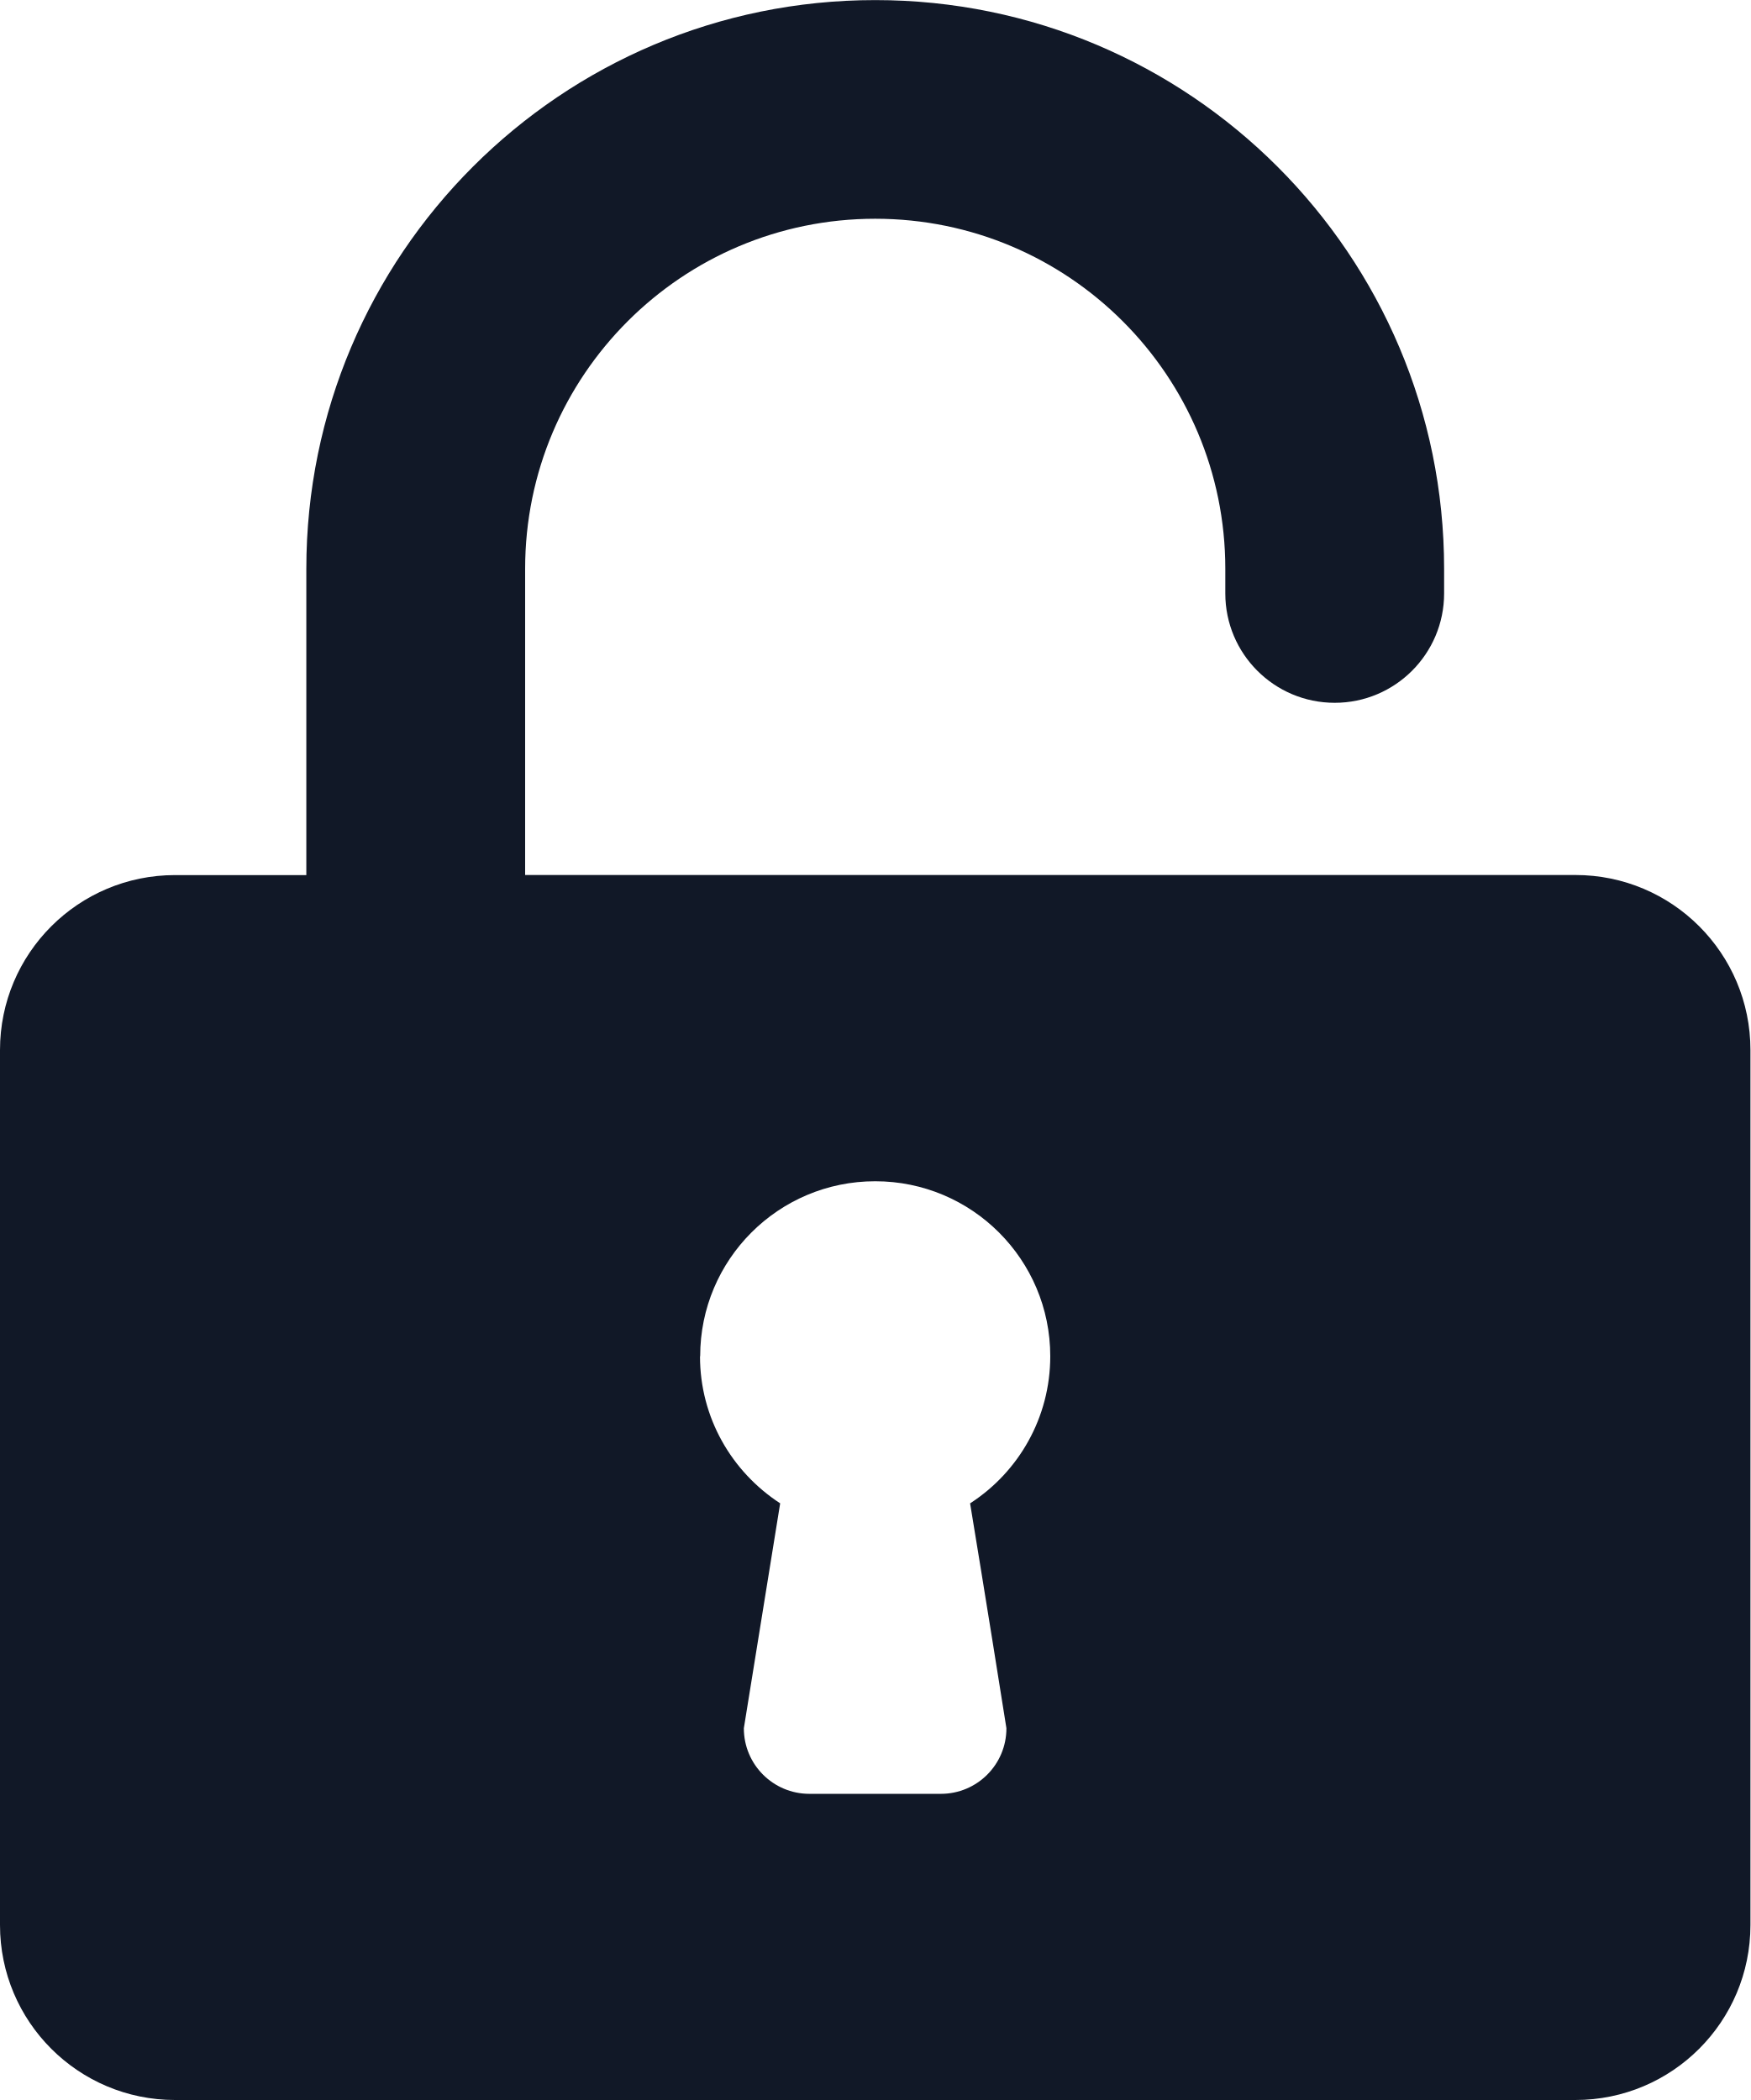
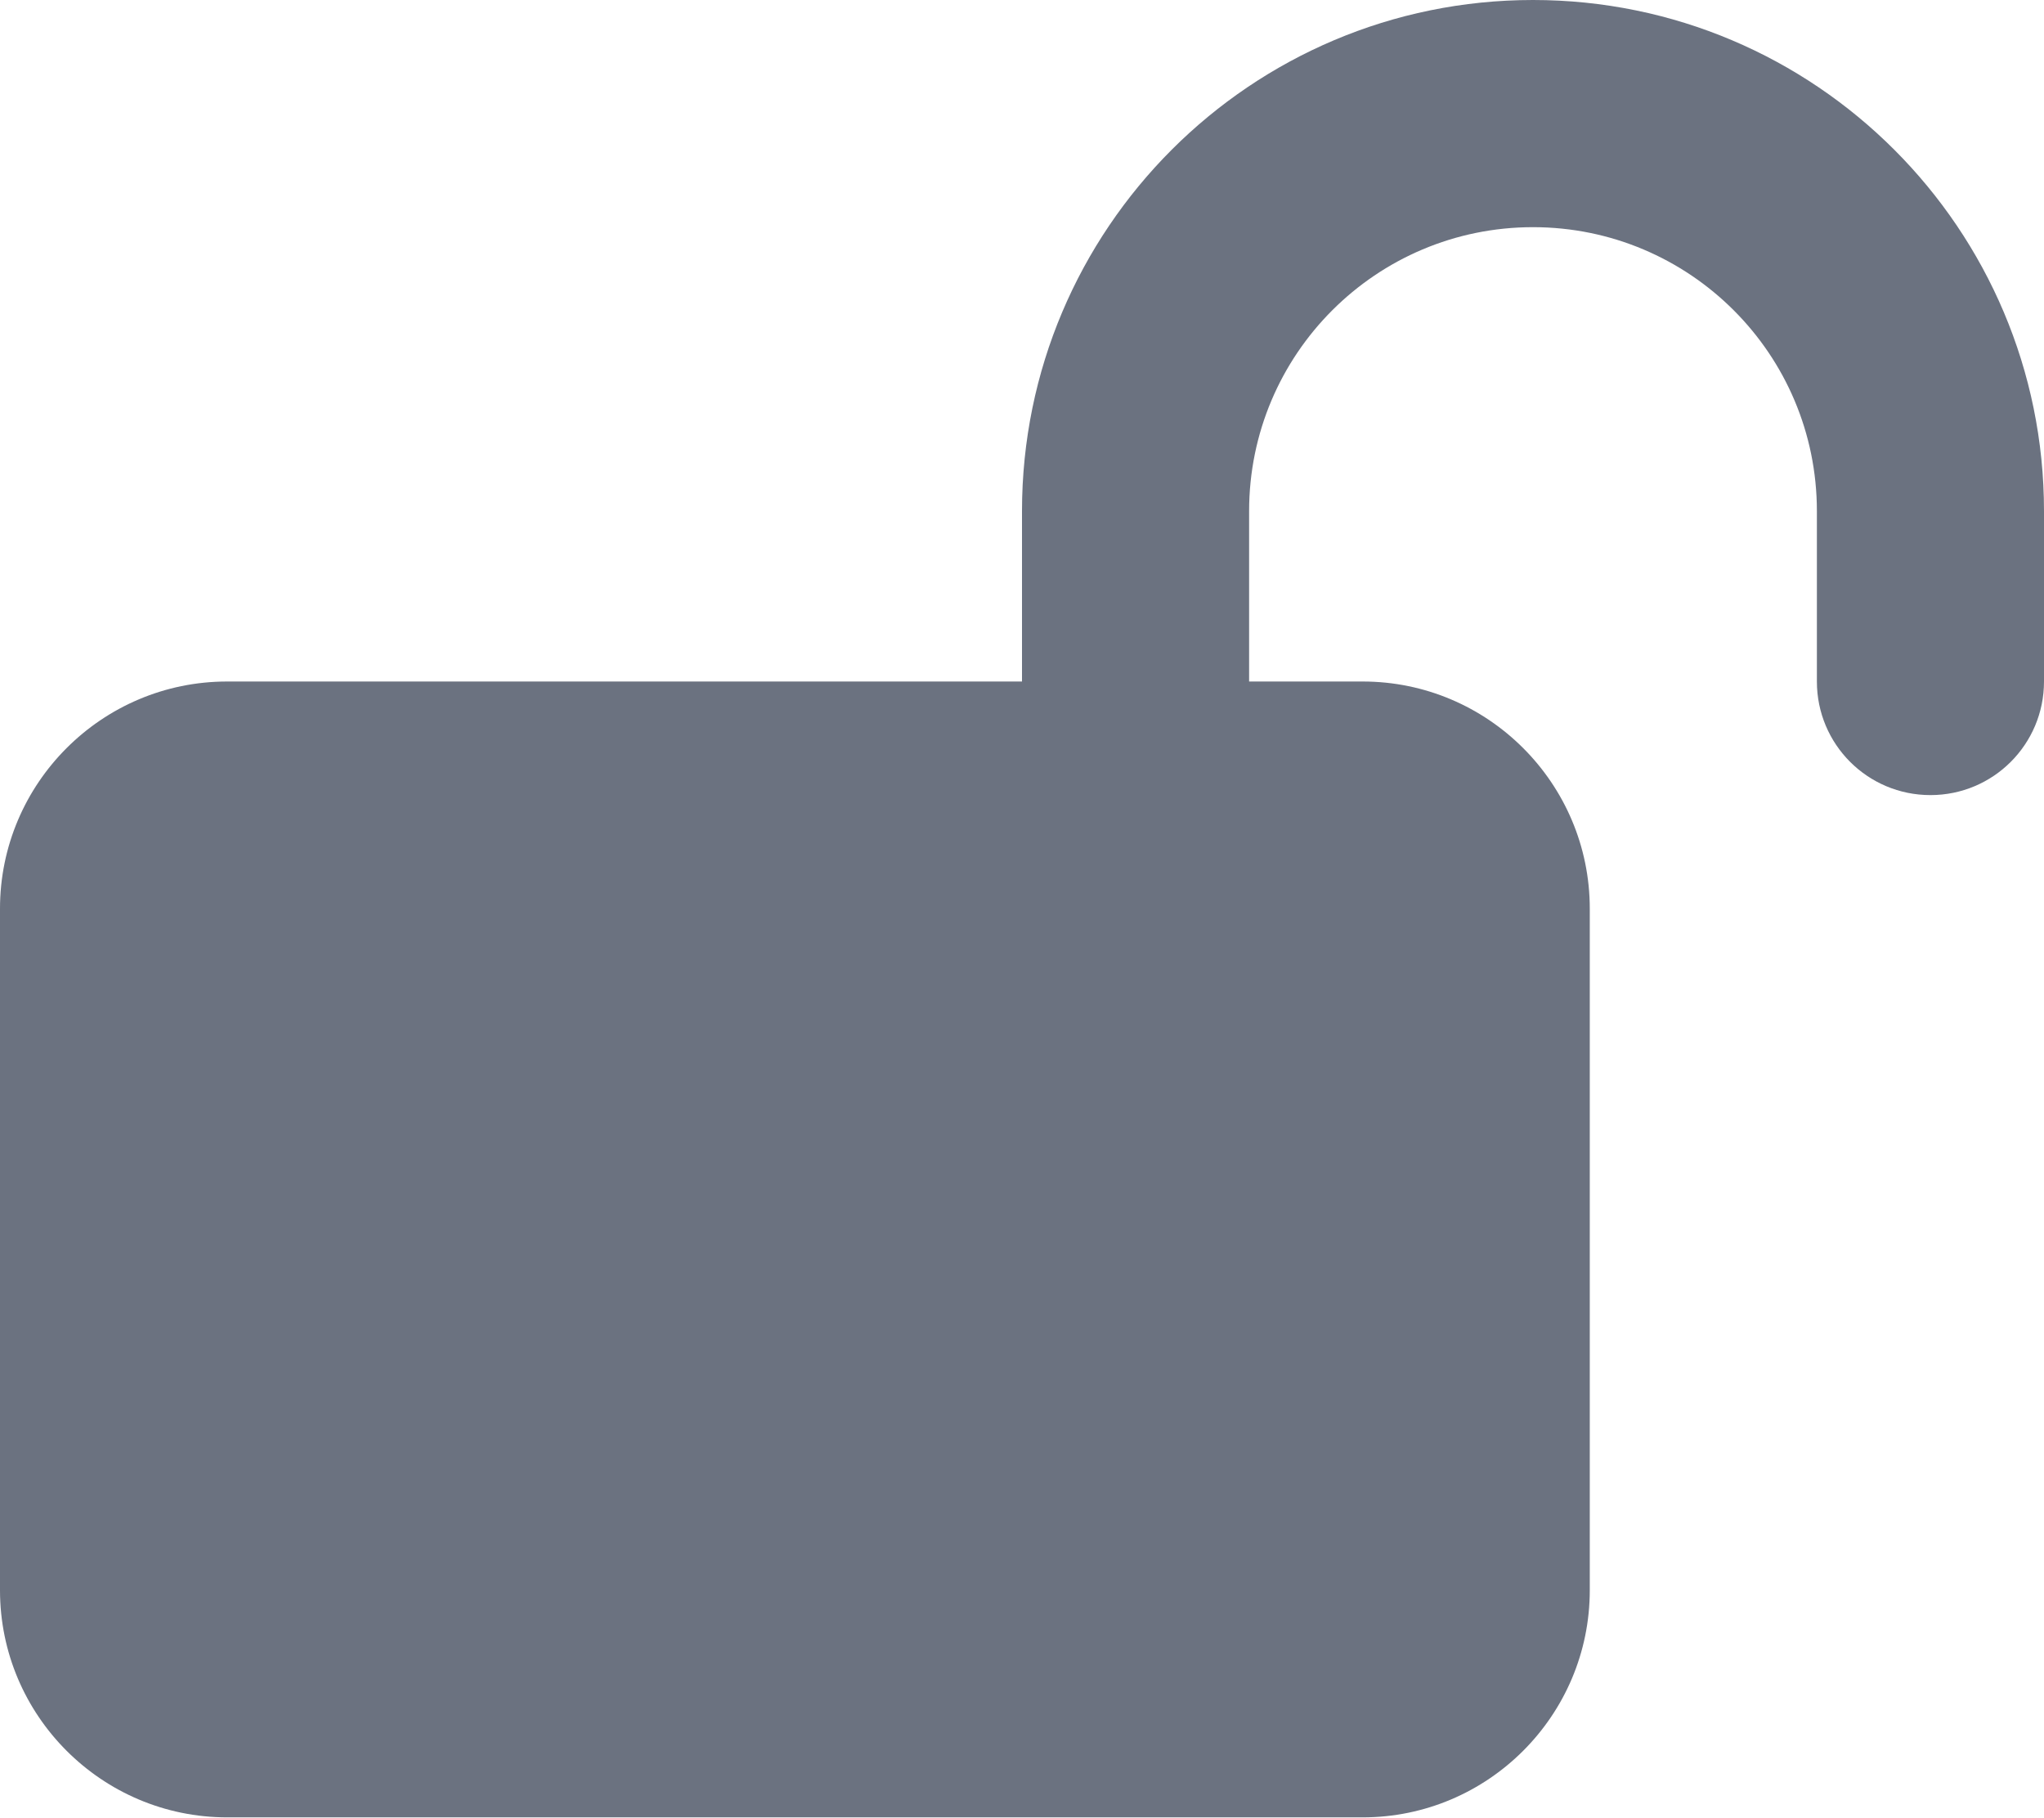
- <svg xmlns="http://www.w3.org/2000/svg" class="h-full w-full" viewBox="0 0 20 24" fill="#111827">
-   <path d="m0 22c0 1.105.895 2 2 2h16c1.105 0 2-.895 2-2v-10c0-1.105-.895-2-2-2h-12v-3.5c0-2.209 1.791-4 4-4s4 1.791 4 4v.25.032c0 .691.56 1.25 1.25 1.25s1.25-.56 1.25-1.25c0-.011 0-.022 0-.033v.002-.25c0-3.59-2.91-6.5-6.5-6.5s-6.5 2.91-6.5 6.5v3.5h-1.5c-1.105 0-2 .895-2 2v10zm8-6.5c0-1.105.895-2 2-2s2 .895 2 2c0 .701-.361 1.319-.908 1.676l-.008.005s.195 1.18.415 2.57v.001c0 .414-.335.749-.749.749-.001 0-.001 0-.002 0h-1.499-.001c-.414 0-.749-.335-.749-.749v-.001l.415-2.57c-.554-.361-.916-.979-.916-1.68z" />
+ <svg xmlns="http://www.w3.org/2000/svg" fill="#6b7280" class="h-full w-full" viewBox="0 0 576 512">
+   <path d="M352 144c0-44.2 35.8-80 80-80s80 35.8 80 80v48c0 17.7 14.3 32 32 32s32-14.3 32-32V144C576 64.5 511.5 0 432 0S288 64.5 288 144v48H64c-35.3 0-64 28.7-64 64V448c0 35.3 28.7 64 64 64H384c35.3 0 64-28.7 64-64V256c0-35.3-28.7-64-64-64H352V144z" />
</svg>
